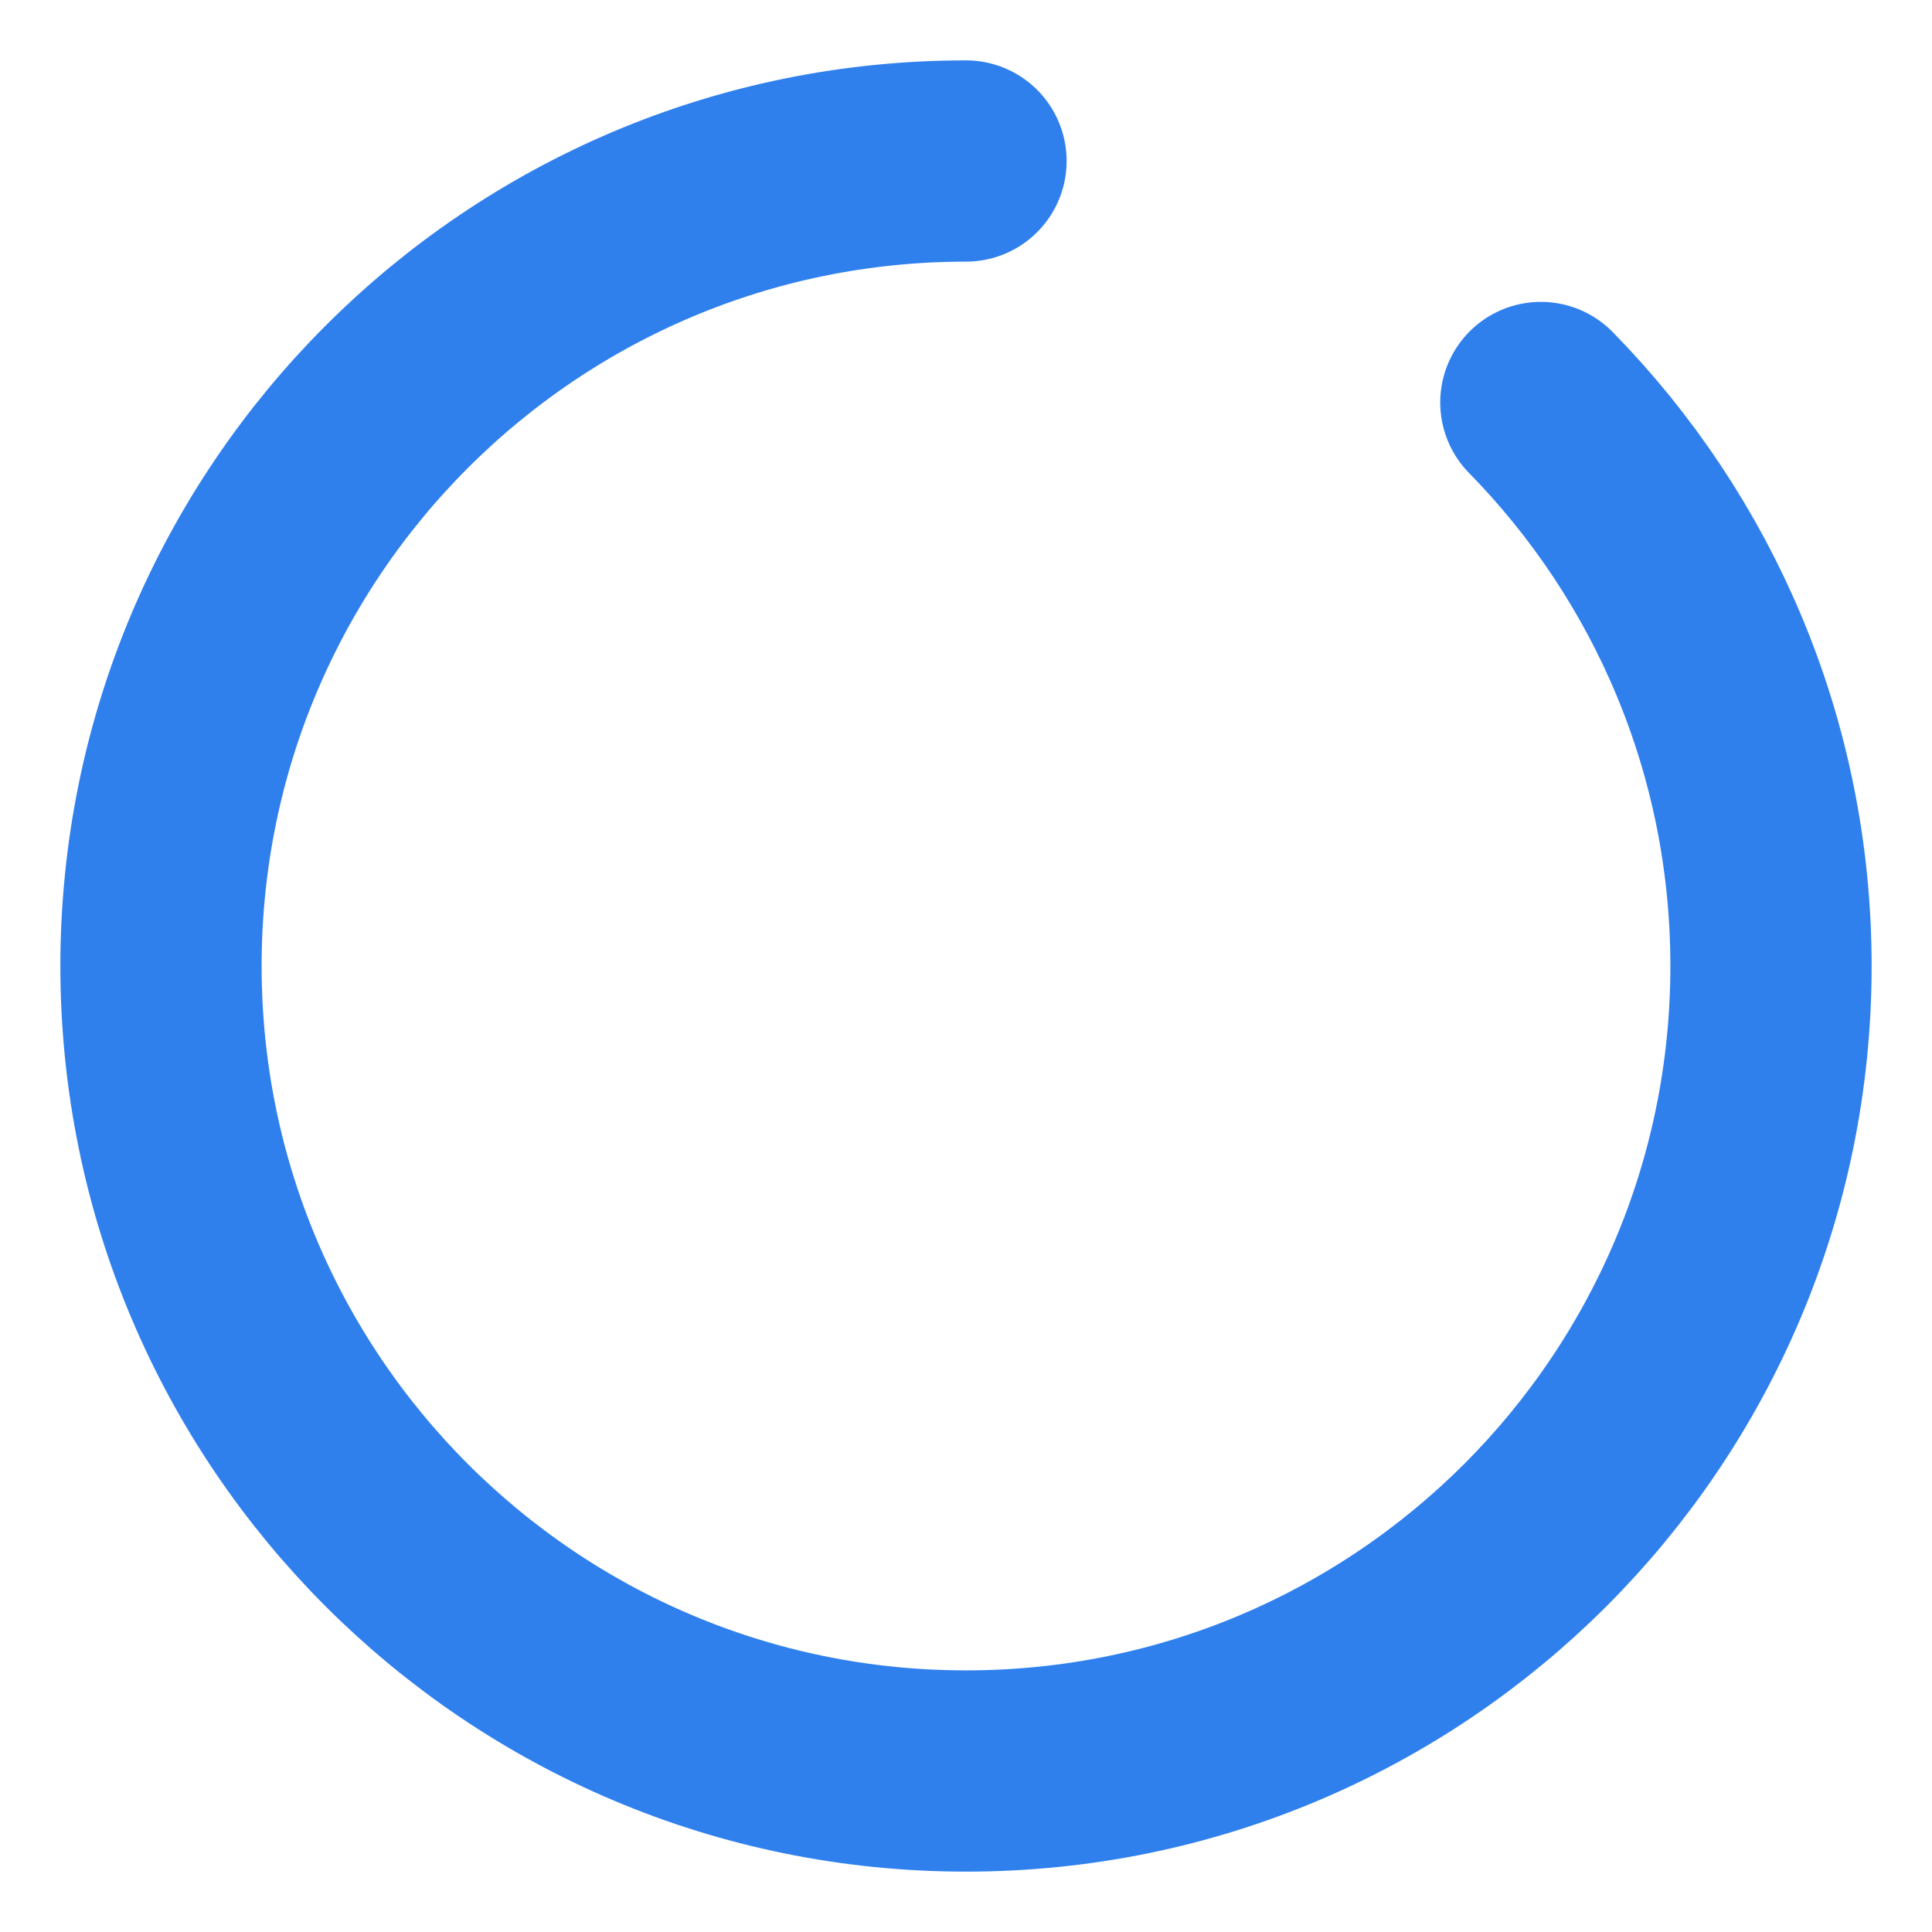
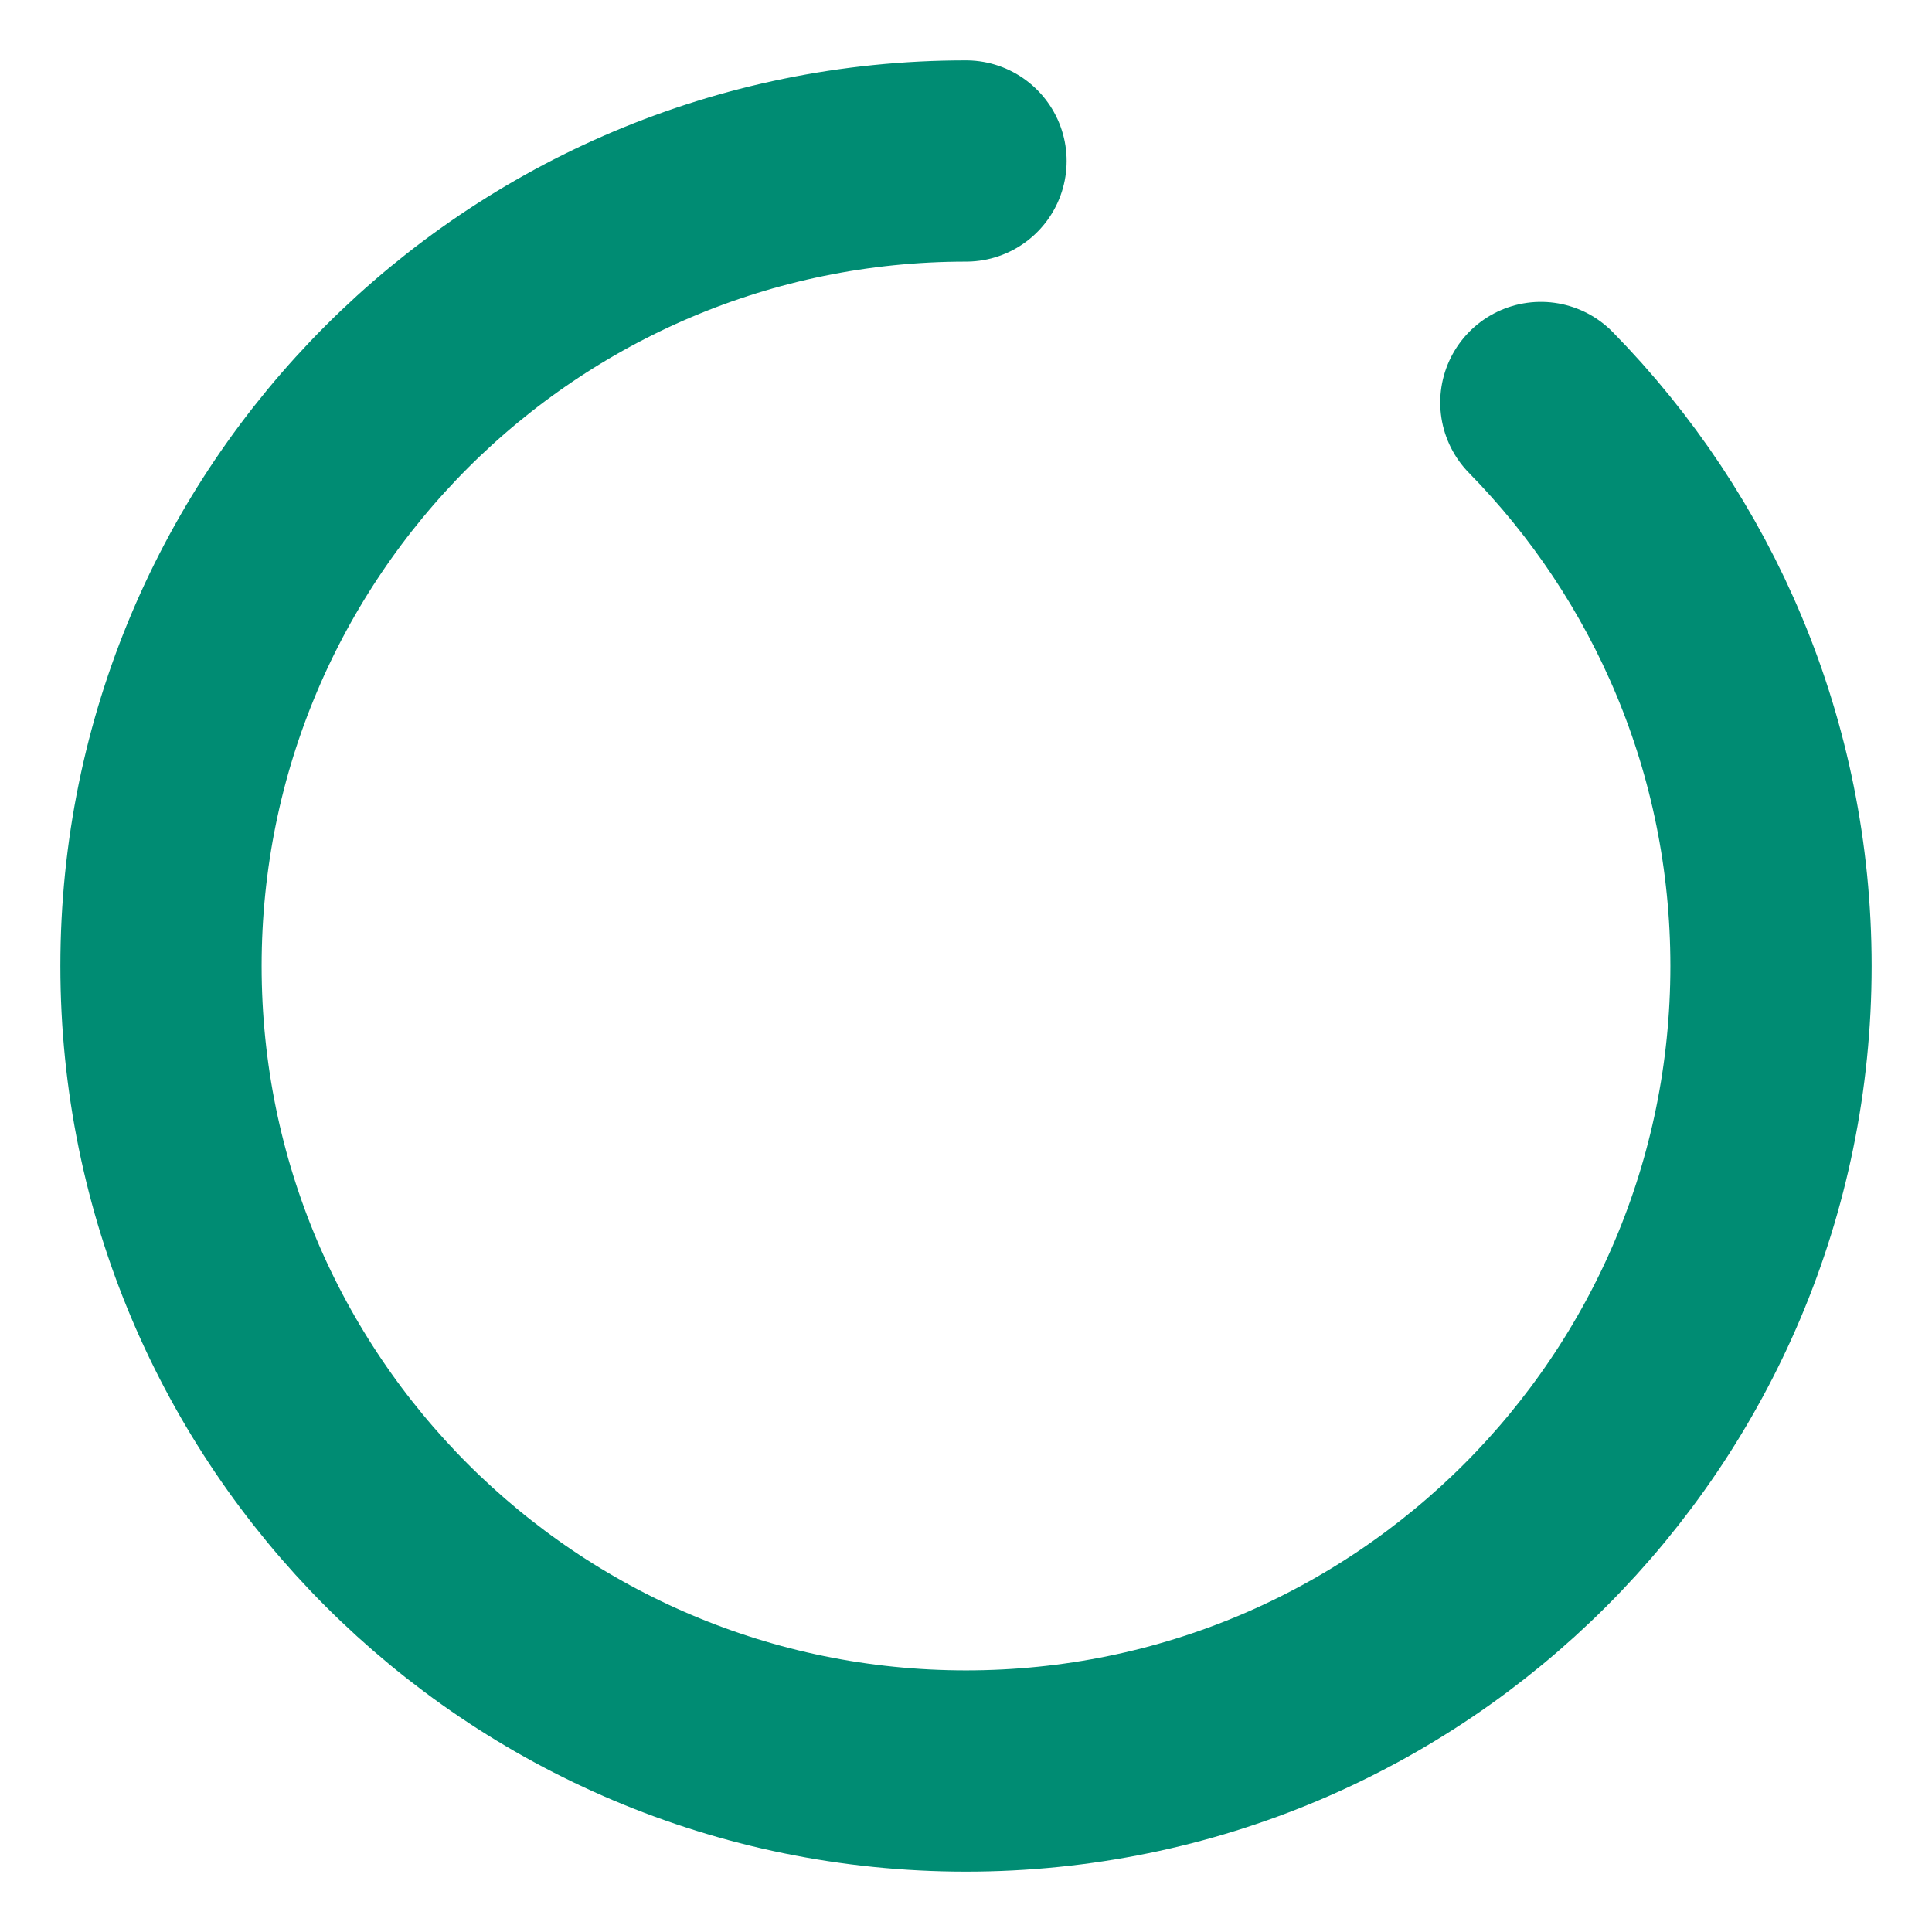
<svg xmlns="http://www.w3.org/2000/svg" width="24" height="24" viewBox="0 0 24 24" fill="none">
-   <path d="M12 2C6.477 2 2 6.477 2 12C2 17.523 6.477 22 12 22C17.523 22 22 17.523 22 12C22 9.275 20.91 6.804 19.141 5" stroke="#2F80ED" stroke-width="2.5" stroke-linecap="round" stroke-linejoin="round" />
+   <path d="M12 2C6.477 2 2 6.477 2 12C2 17.523 6.477 22 12 22C17.523 22 22 17.523 22 12C22 9.275 20.91 6.804 19.141 5" stroke="#008c73" stroke-width="2.5" stroke-linecap="round" stroke-linejoin="round" />
</svg>
